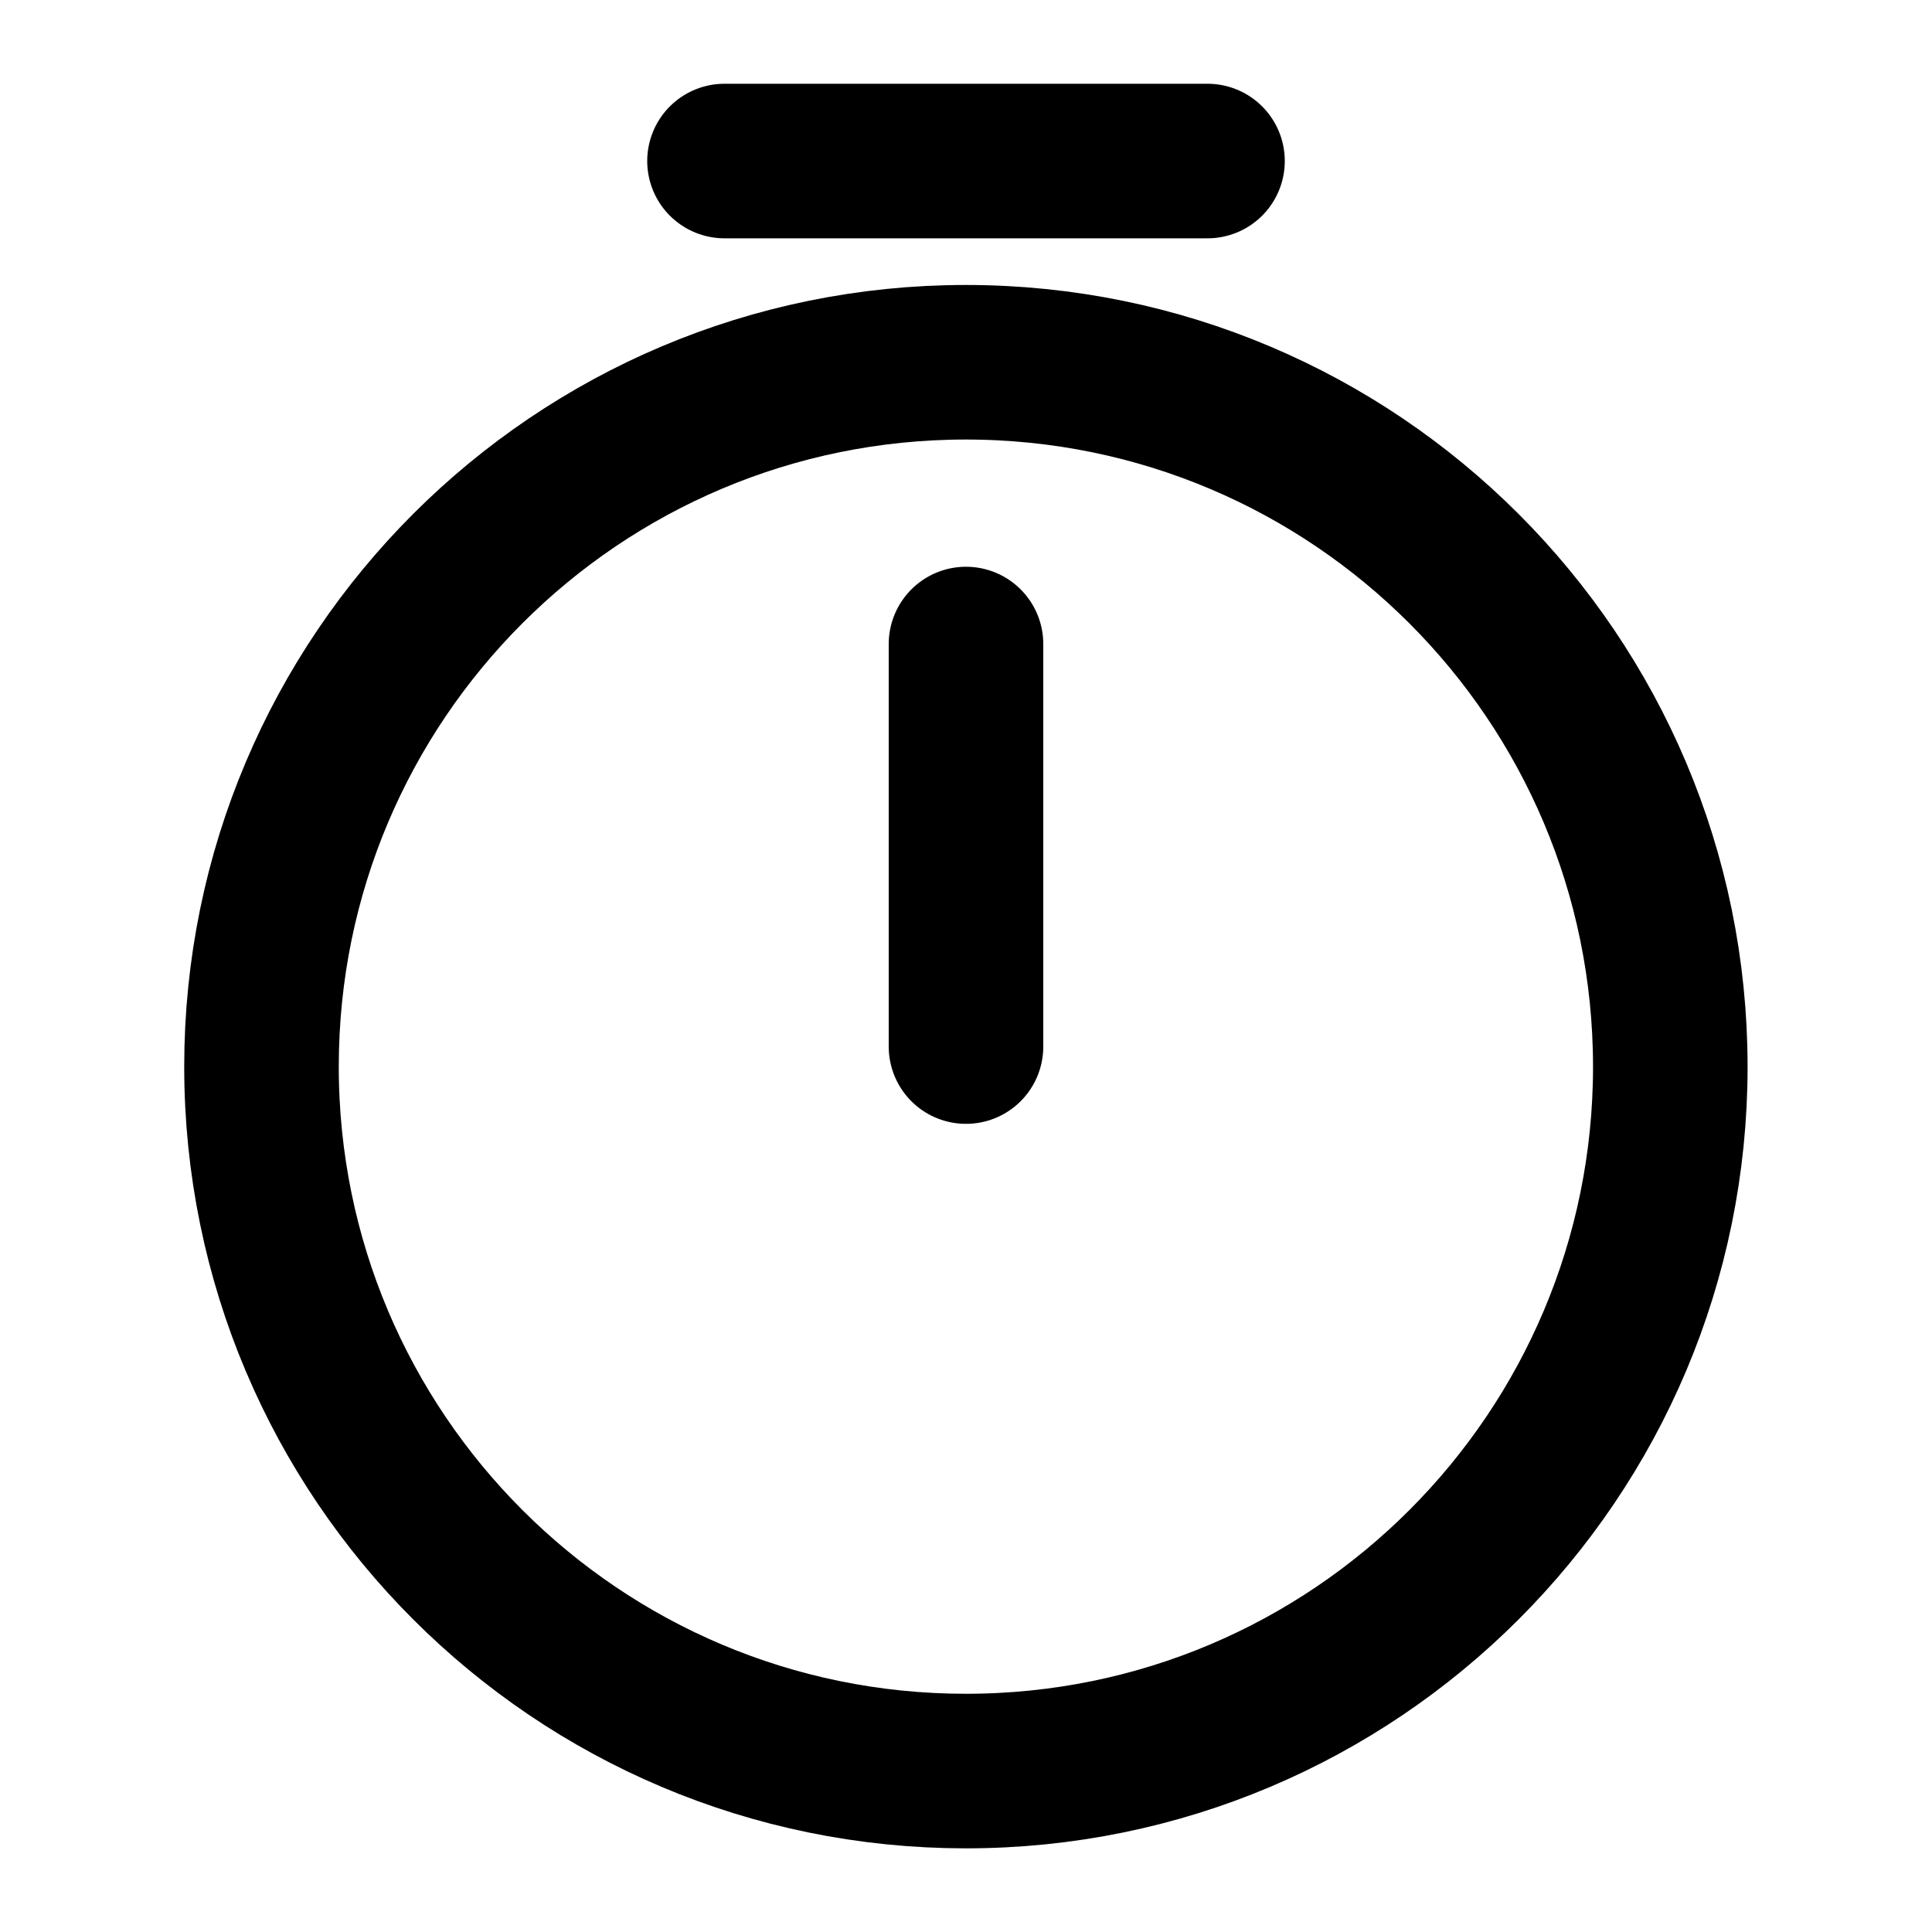
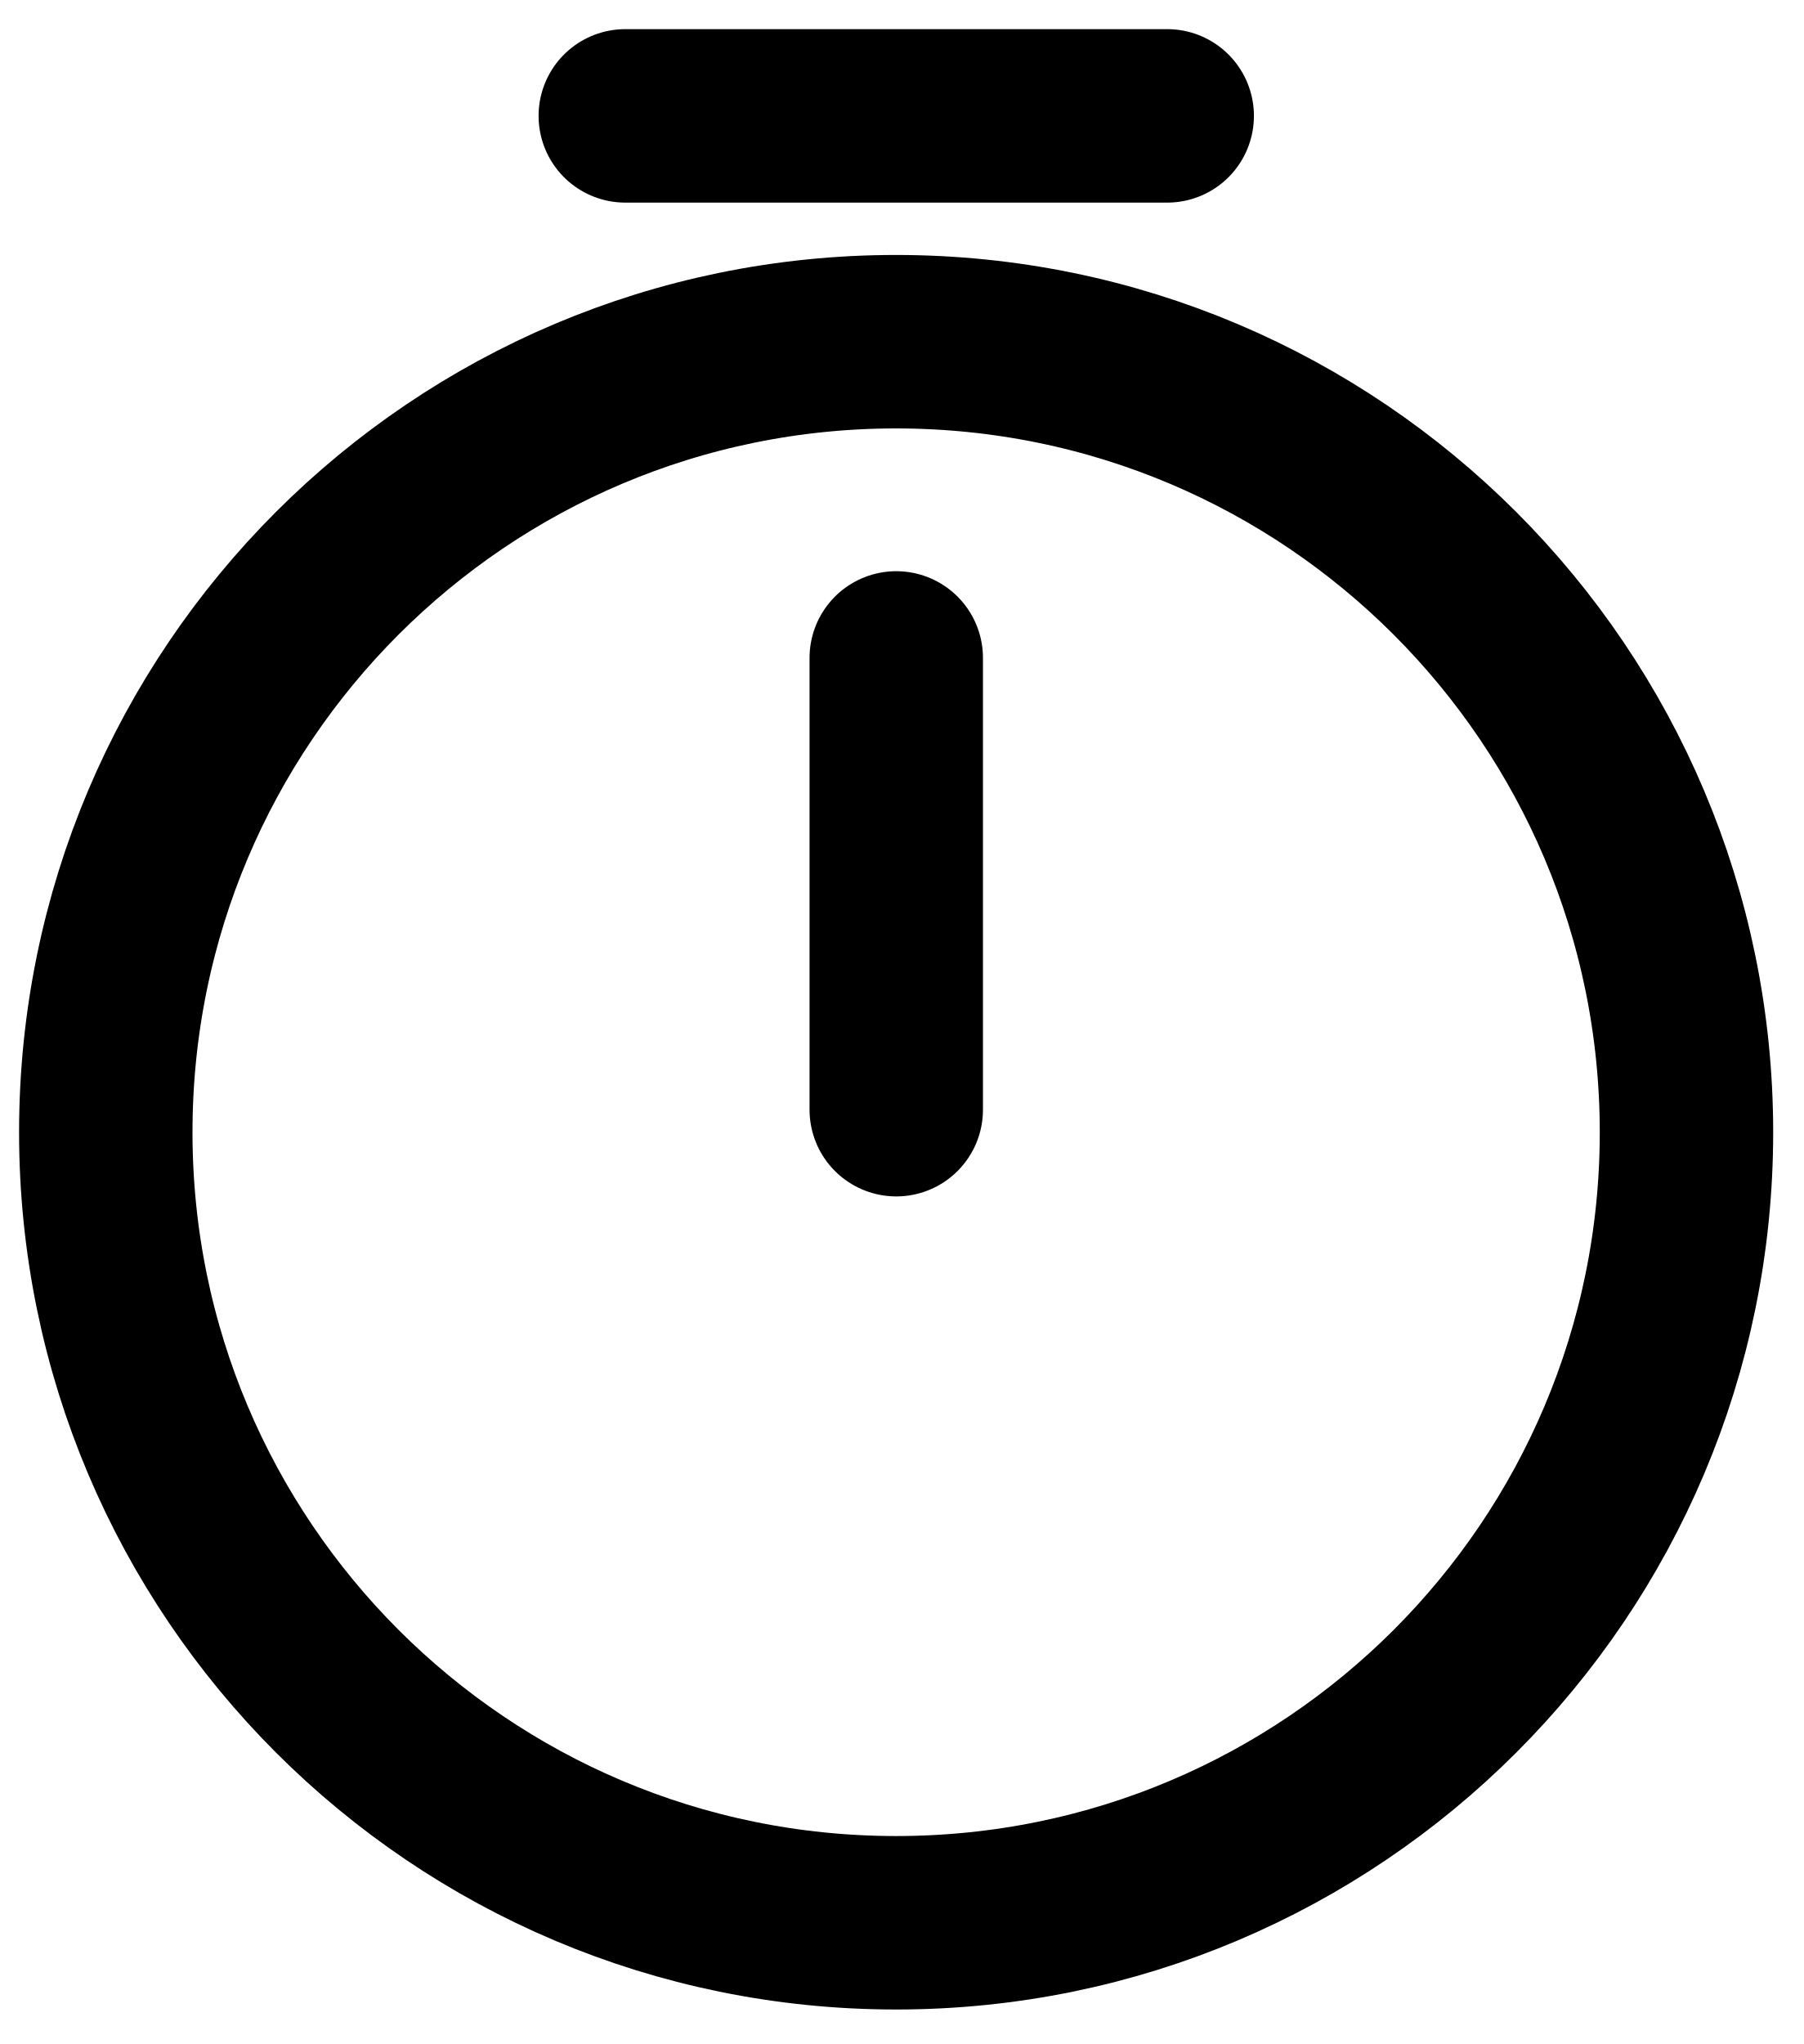
- <svg xmlns="http://www.w3.org/2000/svg" id="timer" width="20" height="20" viewBox="0 0 20 20">
-   <path id="Vector" d="M14.583,7.292A7.292,7.292,0,1,1,7.292,0,7.294,7.294,0,0,1,14.583,7.292Z" transform="translate(2.708 3.75)" fill="none" stroke="currentColor" stroke-linecap="round" stroke-linejoin="round" stroke-width="1.6" />
-   <path id="Vector-2" d="M0,0V4.167" transform="translate(10 6.667)" fill="none" stroke="currentColor" stroke-linecap="round" stroke-linejoin="round" stroke-width="1.6" />
-   <path id="Vector-3" d="M0,0H5" transform="translate(7.5 1.667)" fill="none" stroke="currentColor" stroke-linecap="round" stroke-linejoin="round" stroke-width="1.6" />
-   <path id="Vector-4" d="M0,0H20V20H0Z" fill="none" opacity="0" />
+ <svg xmlns="http://www.w3.org/2000/svg" viewBox="218.308 228.384 16.639 18.854" width="16.639" height="18.854">
+   <path id="Vector" d="M14.583,7.292A7.292,7.292,0,1,1,7.292,0,7.294,7.294,0,0,1,14.583,7.292Z" transform="matrix(1, 0, 0, 1, 219.285, 231.5358)" fill="none" stroke="currentColor" stroke-linecap="round" stroke-linejoin="round" stroke-width="1.6" />
+   <path id="Vector-2" d="M0,0V4.167" transform="matrix(1, 0, 0, 1, 226.5771, 234.4528)" fill="none" stroke="currentColor" stroke-linecap="round" stroke-linejoin="round" stroke-width="1.6" />
+   <path id="Vector-3" d="M0,0H5" transform="matrix(1, 0, 0, 1, 224.0771, 229.4528)" fill="none" stroke="currentColor" stroke-linecap="round" stroke-linejoin="round" stroke-width="1.6" />
+   <path id="Vector-4" d="M0,0H20V20H0Z" fill="none" opacity="0" transform="matrix(1, 0, 0, 1, 216.5771, 227.7858)" />
</svg>
